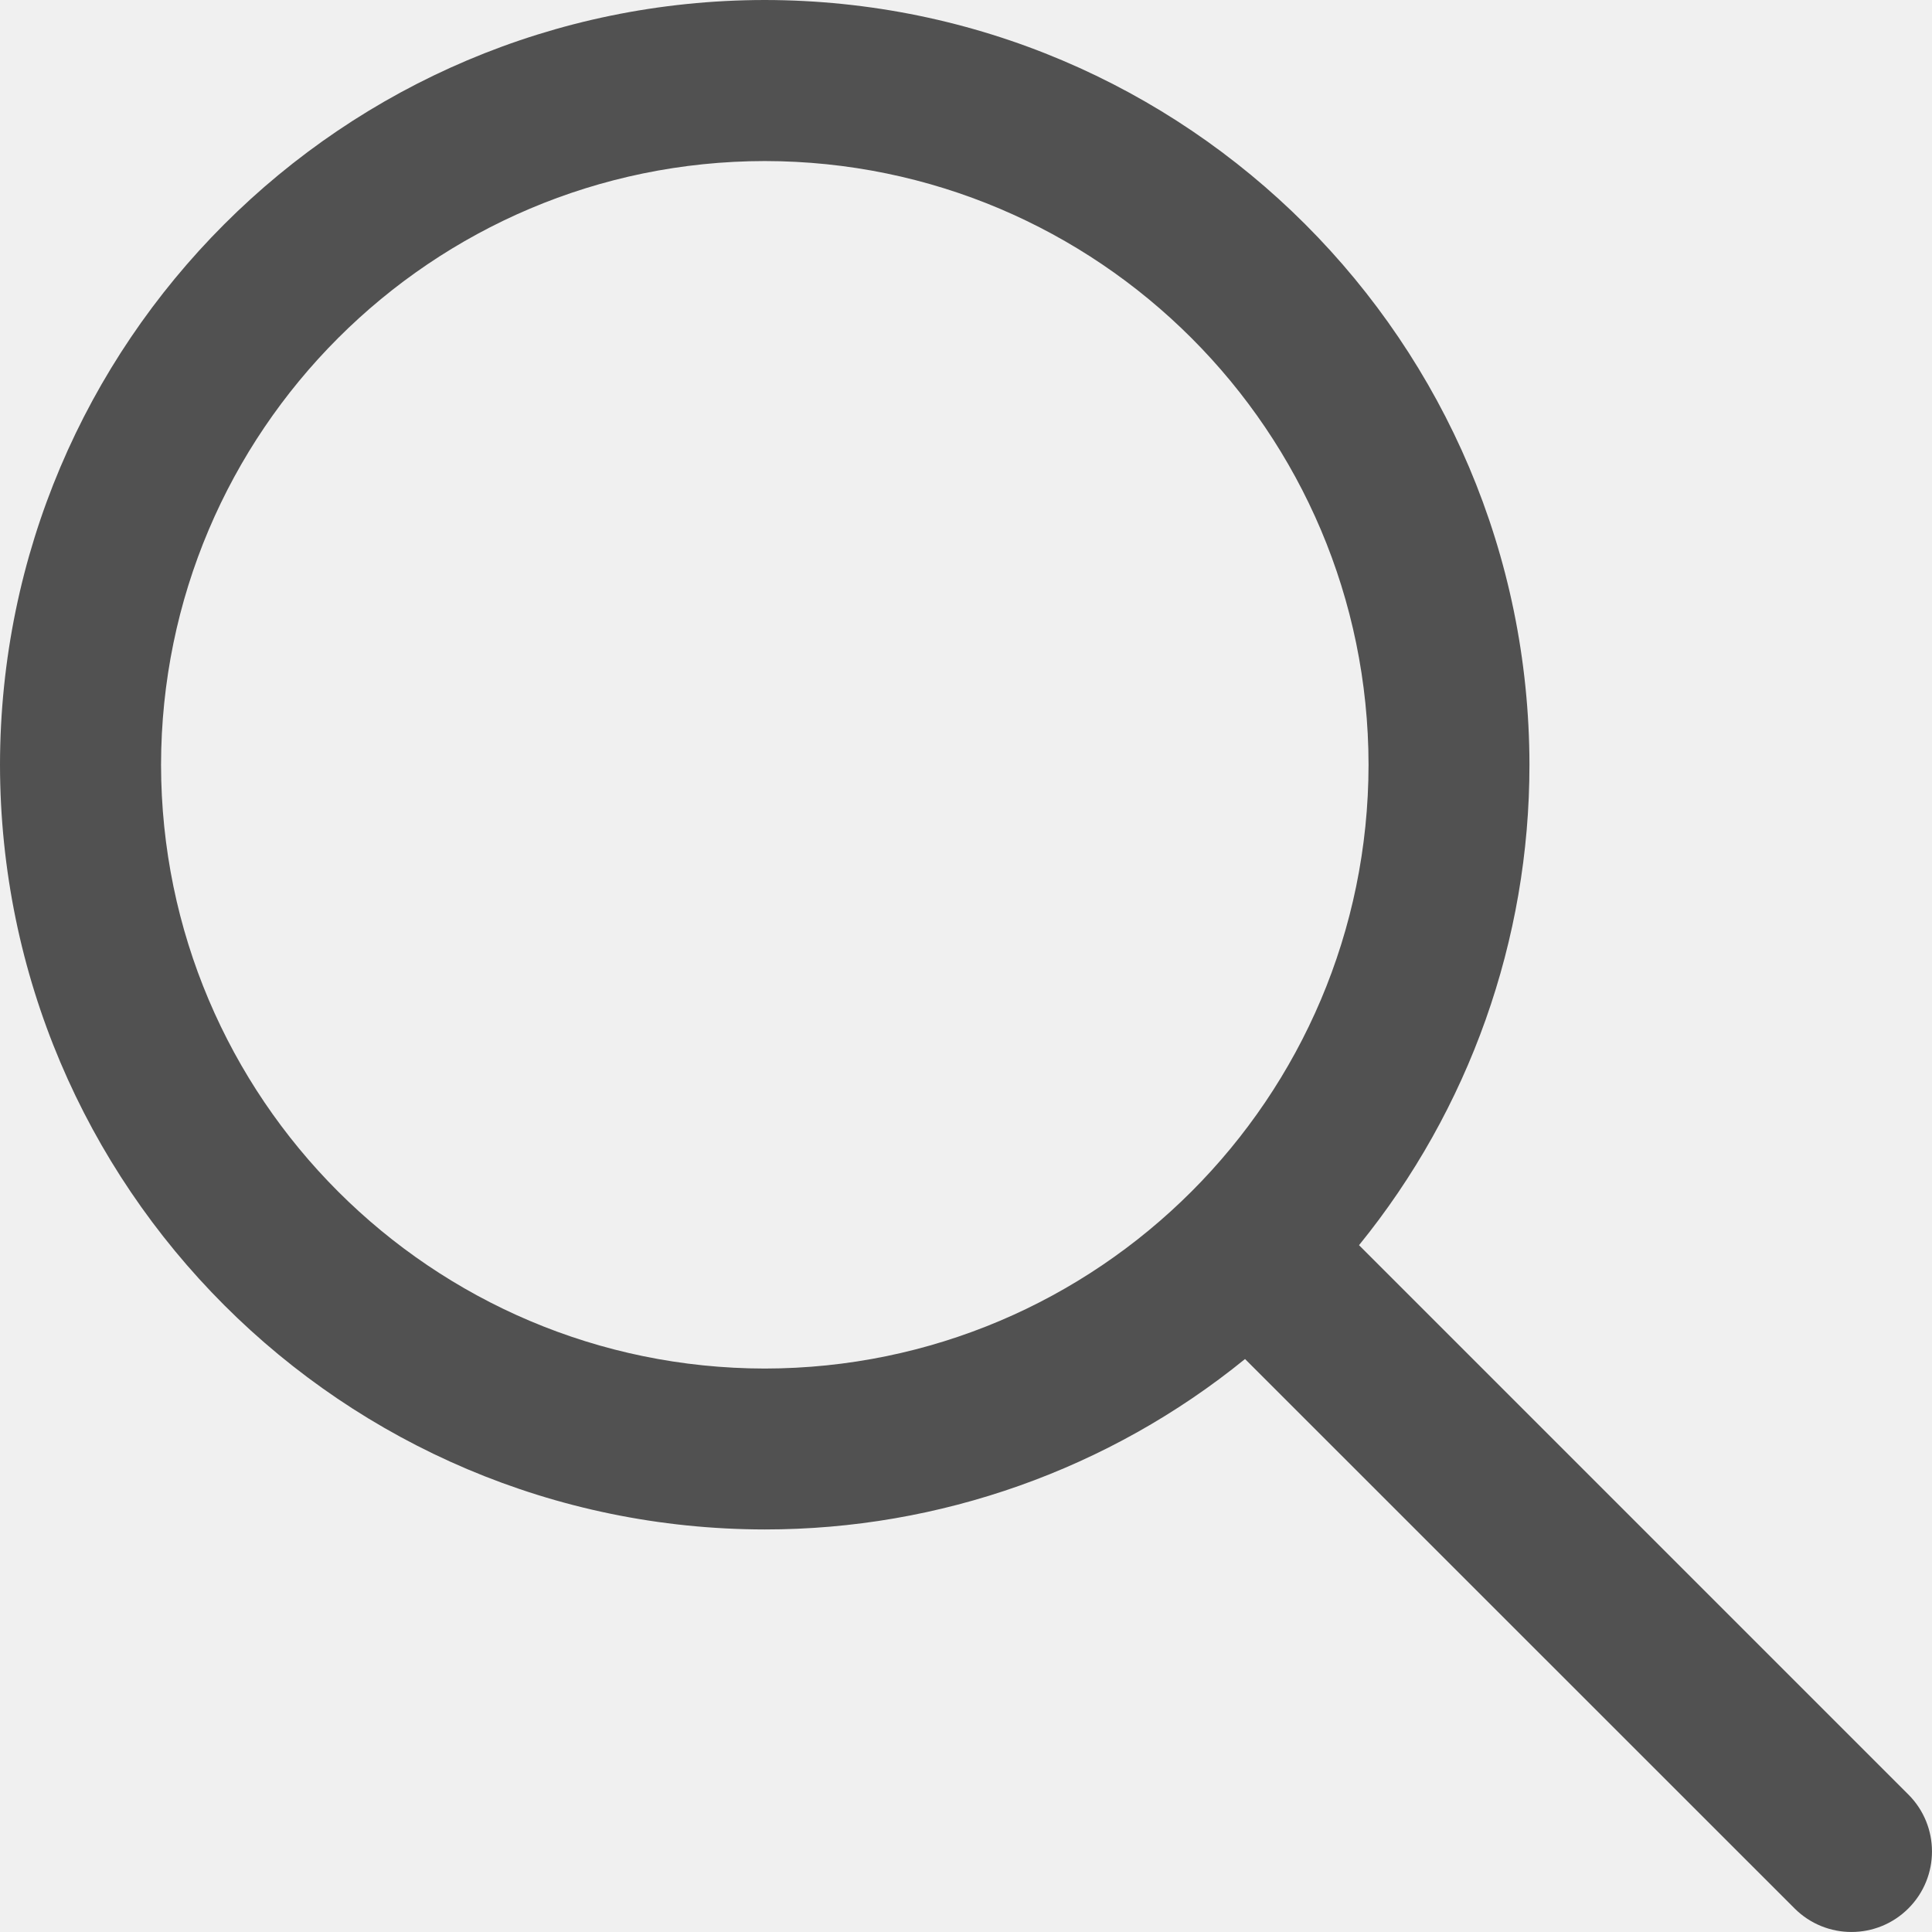
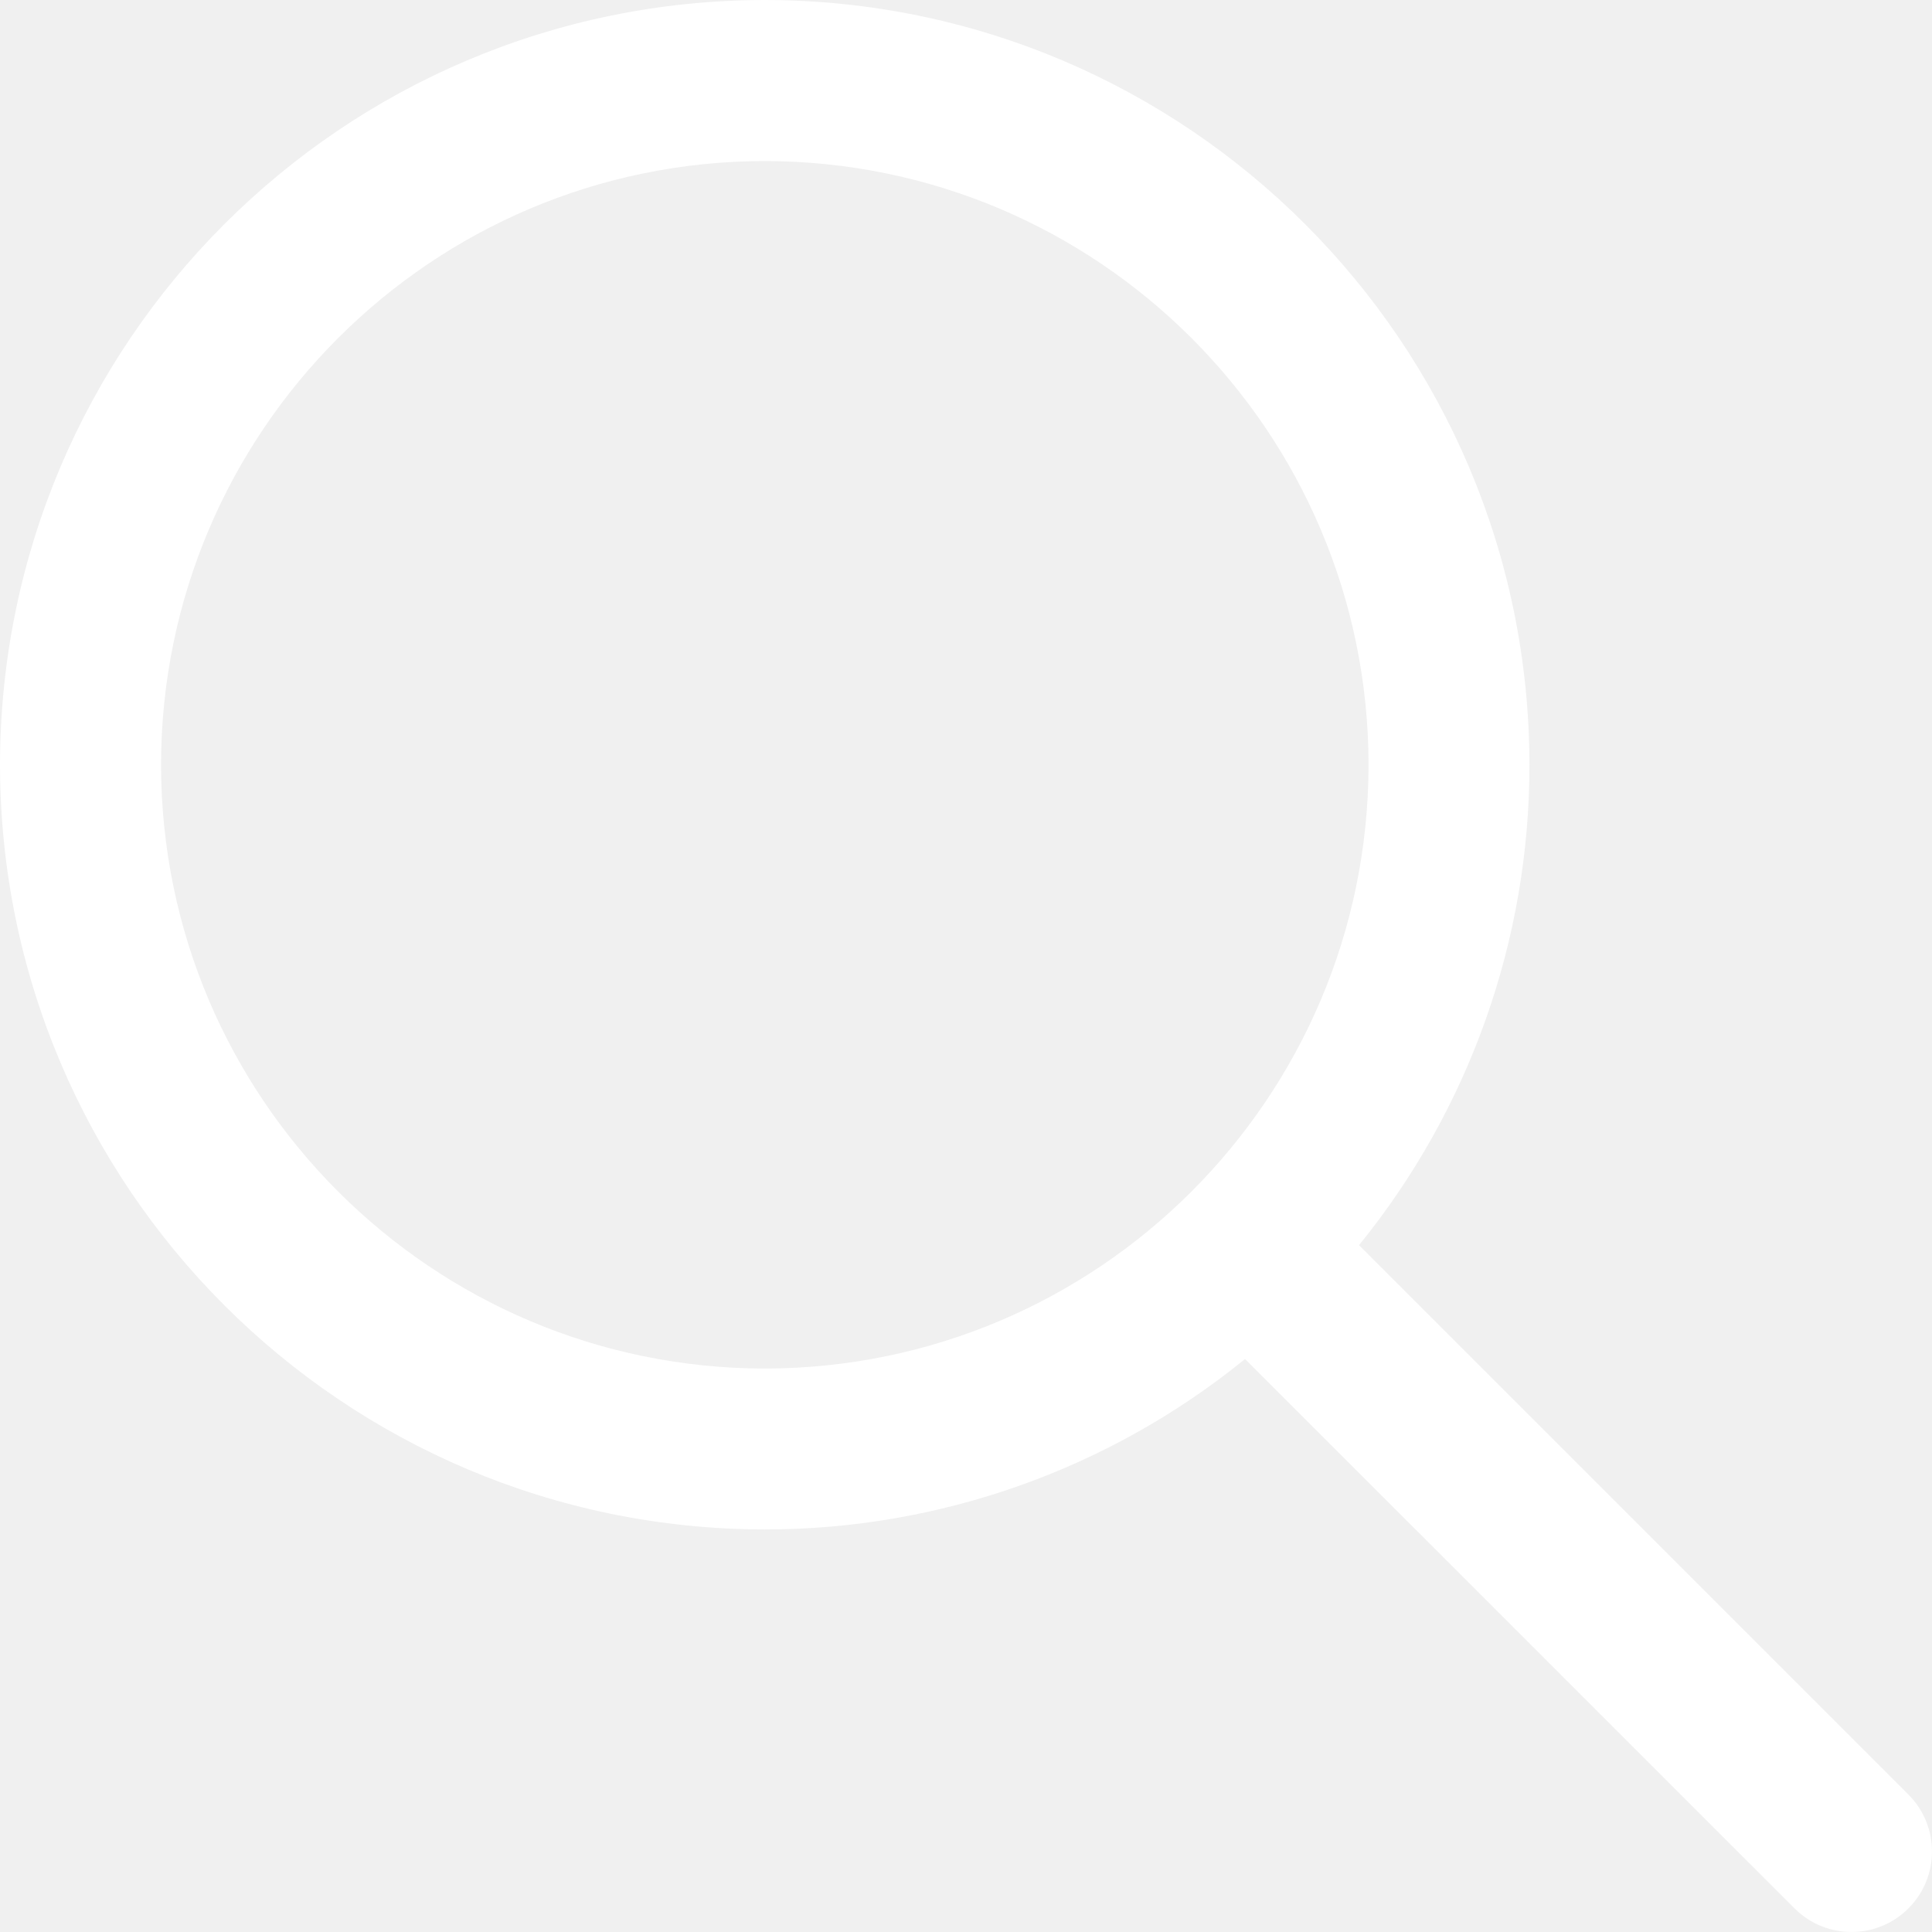
<svg xmlns="http://www.w3.org/2000/svg" width="14" height="14" fill="none">
-   <path d="M13.829 13.004L9.848 9.023a5.515 5.515 0 001.235-3.481A5.548 5.548 0 005.542 0 5.548 5.548 0 000 5.542a5.548 5.548 0 005.542 5.541 5.515 5.515 0 003.48-1.235l3.982 3.981a.582.582 0 10.825-.825zM5.542 9.917a4.38 4.38 0 01-4.375-4.375 4.38 4.38 0 014.375-4.375 4.38 4.38 0 014.375 4.375 4.38 4.38 0 01-4.375 4.375z" fill="#515151" />
+   <path d="M13.829 13.004L9.848 9.023a5.515 5.515 0 001.235-3.481A5.548 5.548 0 005.542 0 5.548 5.548 0 000 5.542a5.548 5.548 0 005.542 5.541 5.515 5.515 0 003.48-1.235l3.982 3.981a.582.582 0 10.825-.825zM5.542 9.917a4.38 4.38 0 01-4.375-4.375 4.38 4.38 0 014.375-4.375 4.38 4.38 0 014.375 4.375 4.38 4.38 0 01-4.375 4.375z" fill="#fff" />
</svg>
